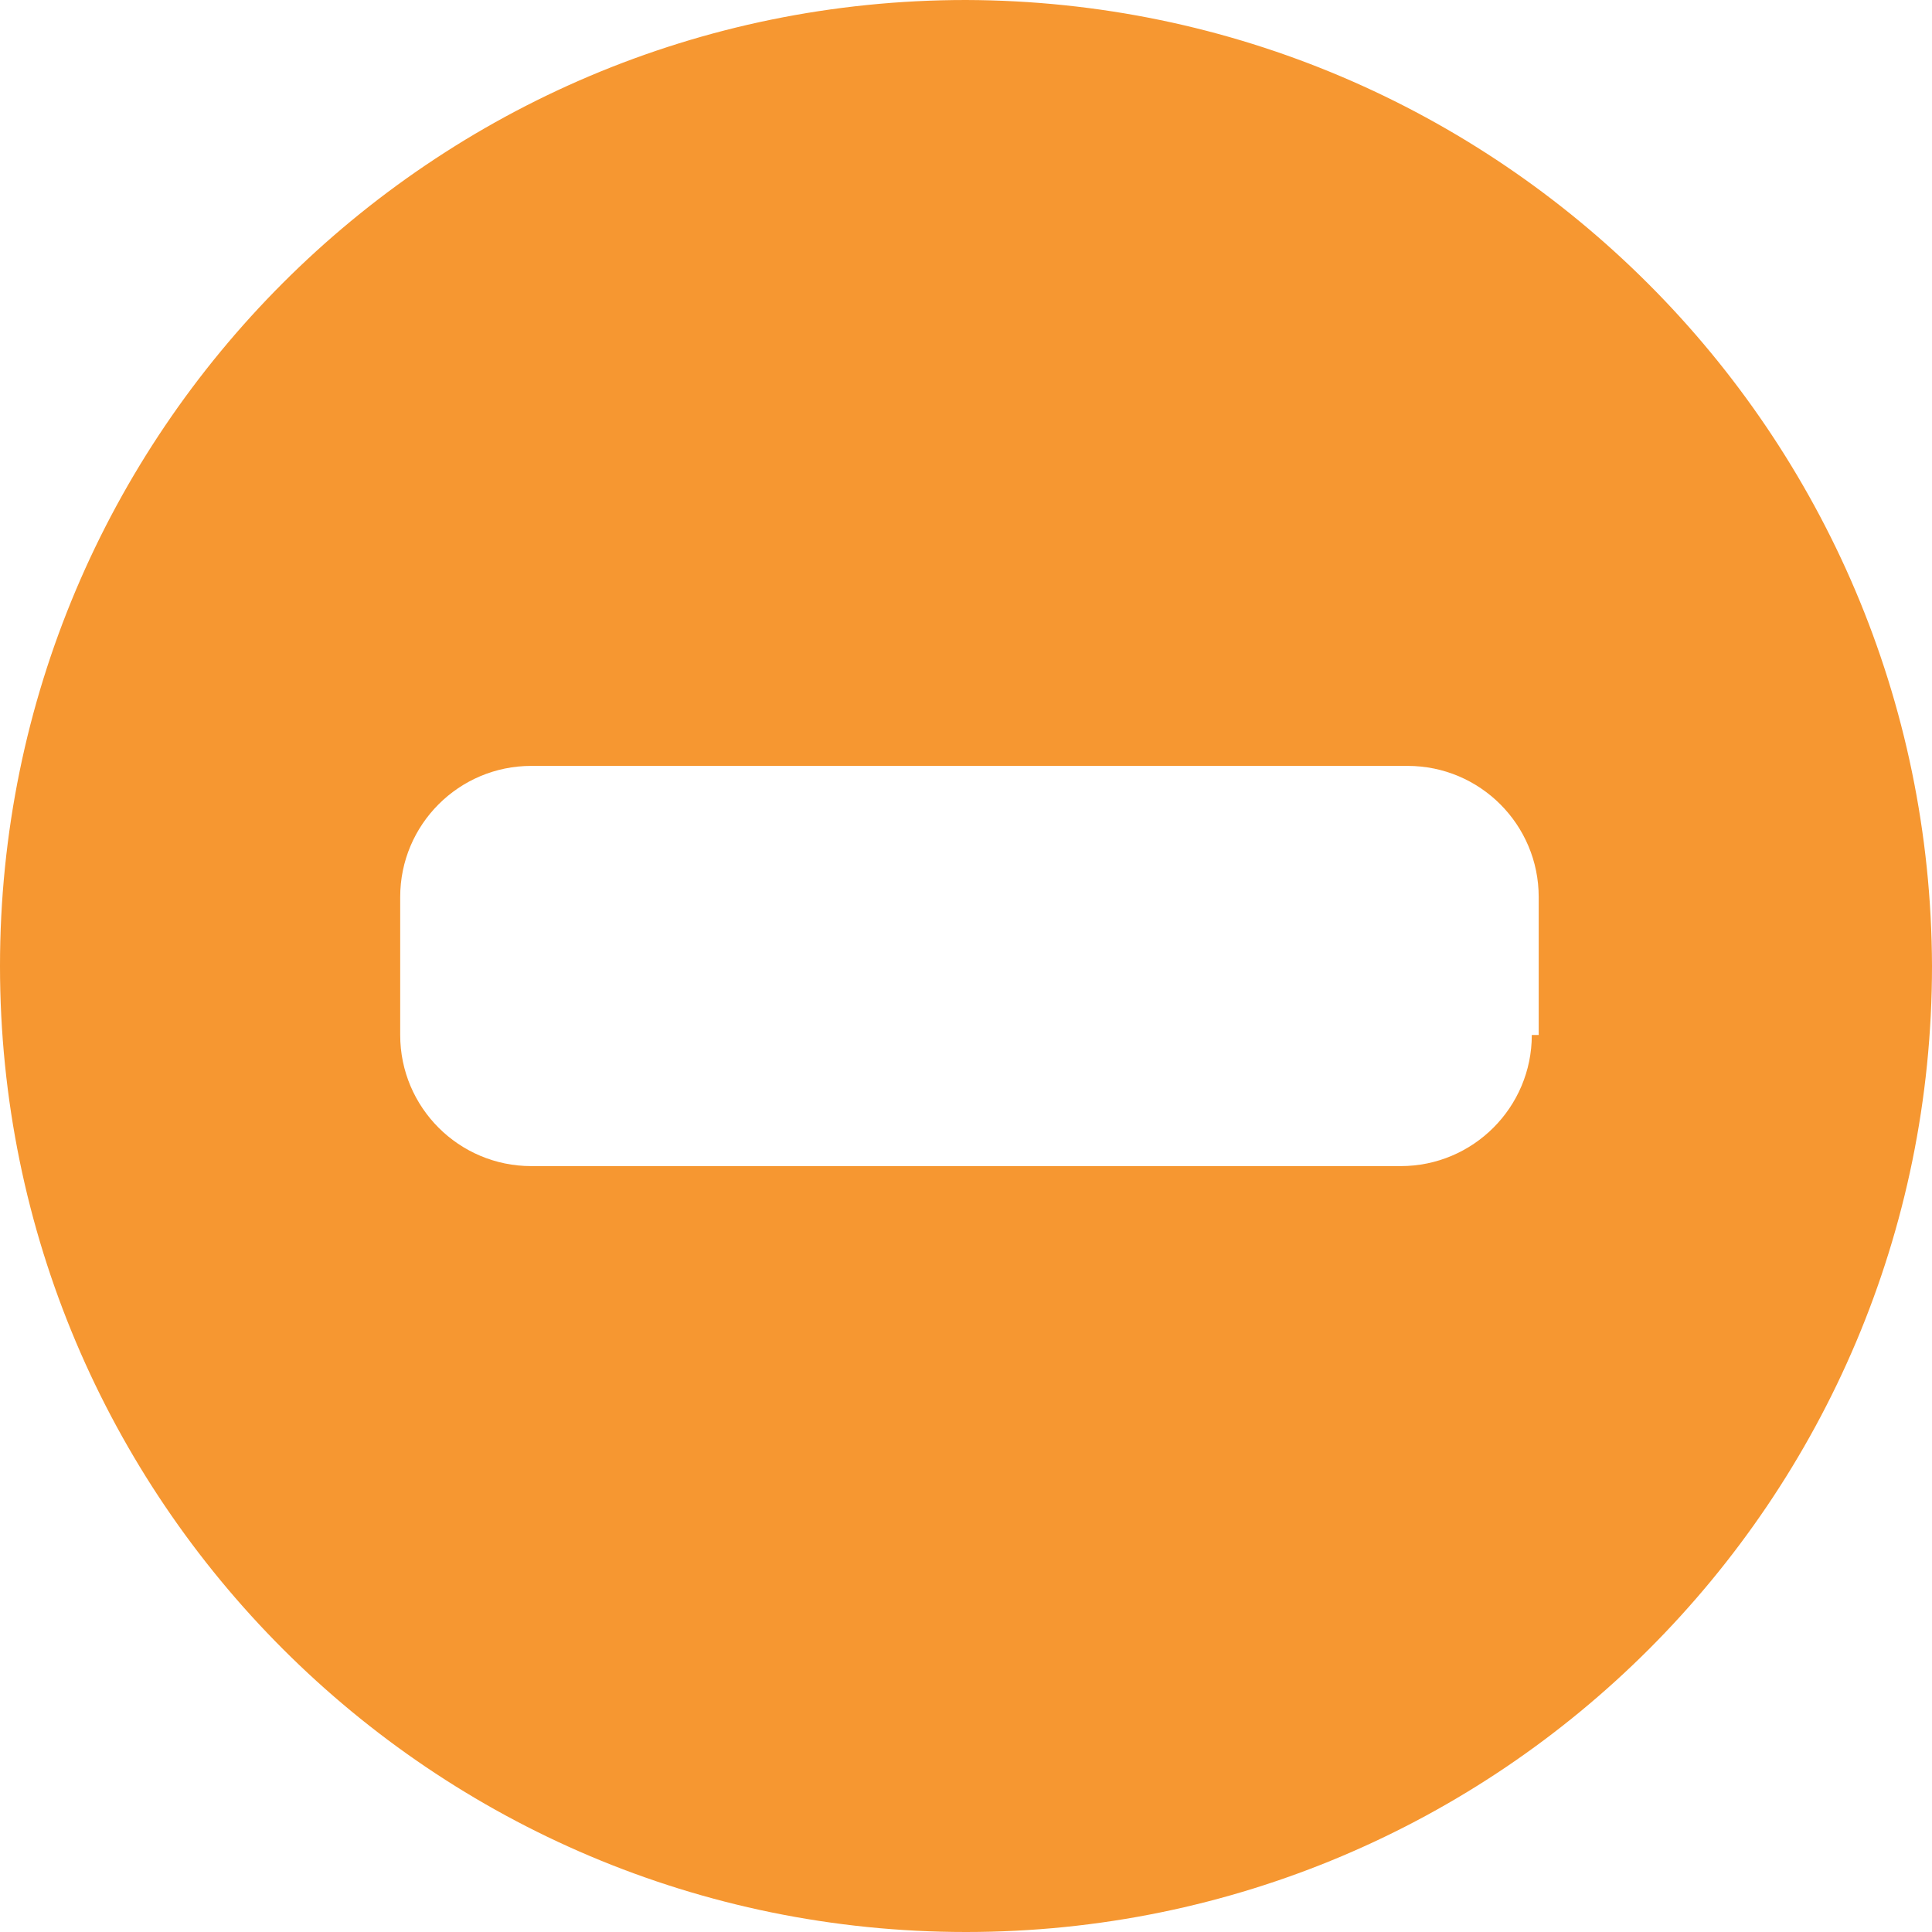
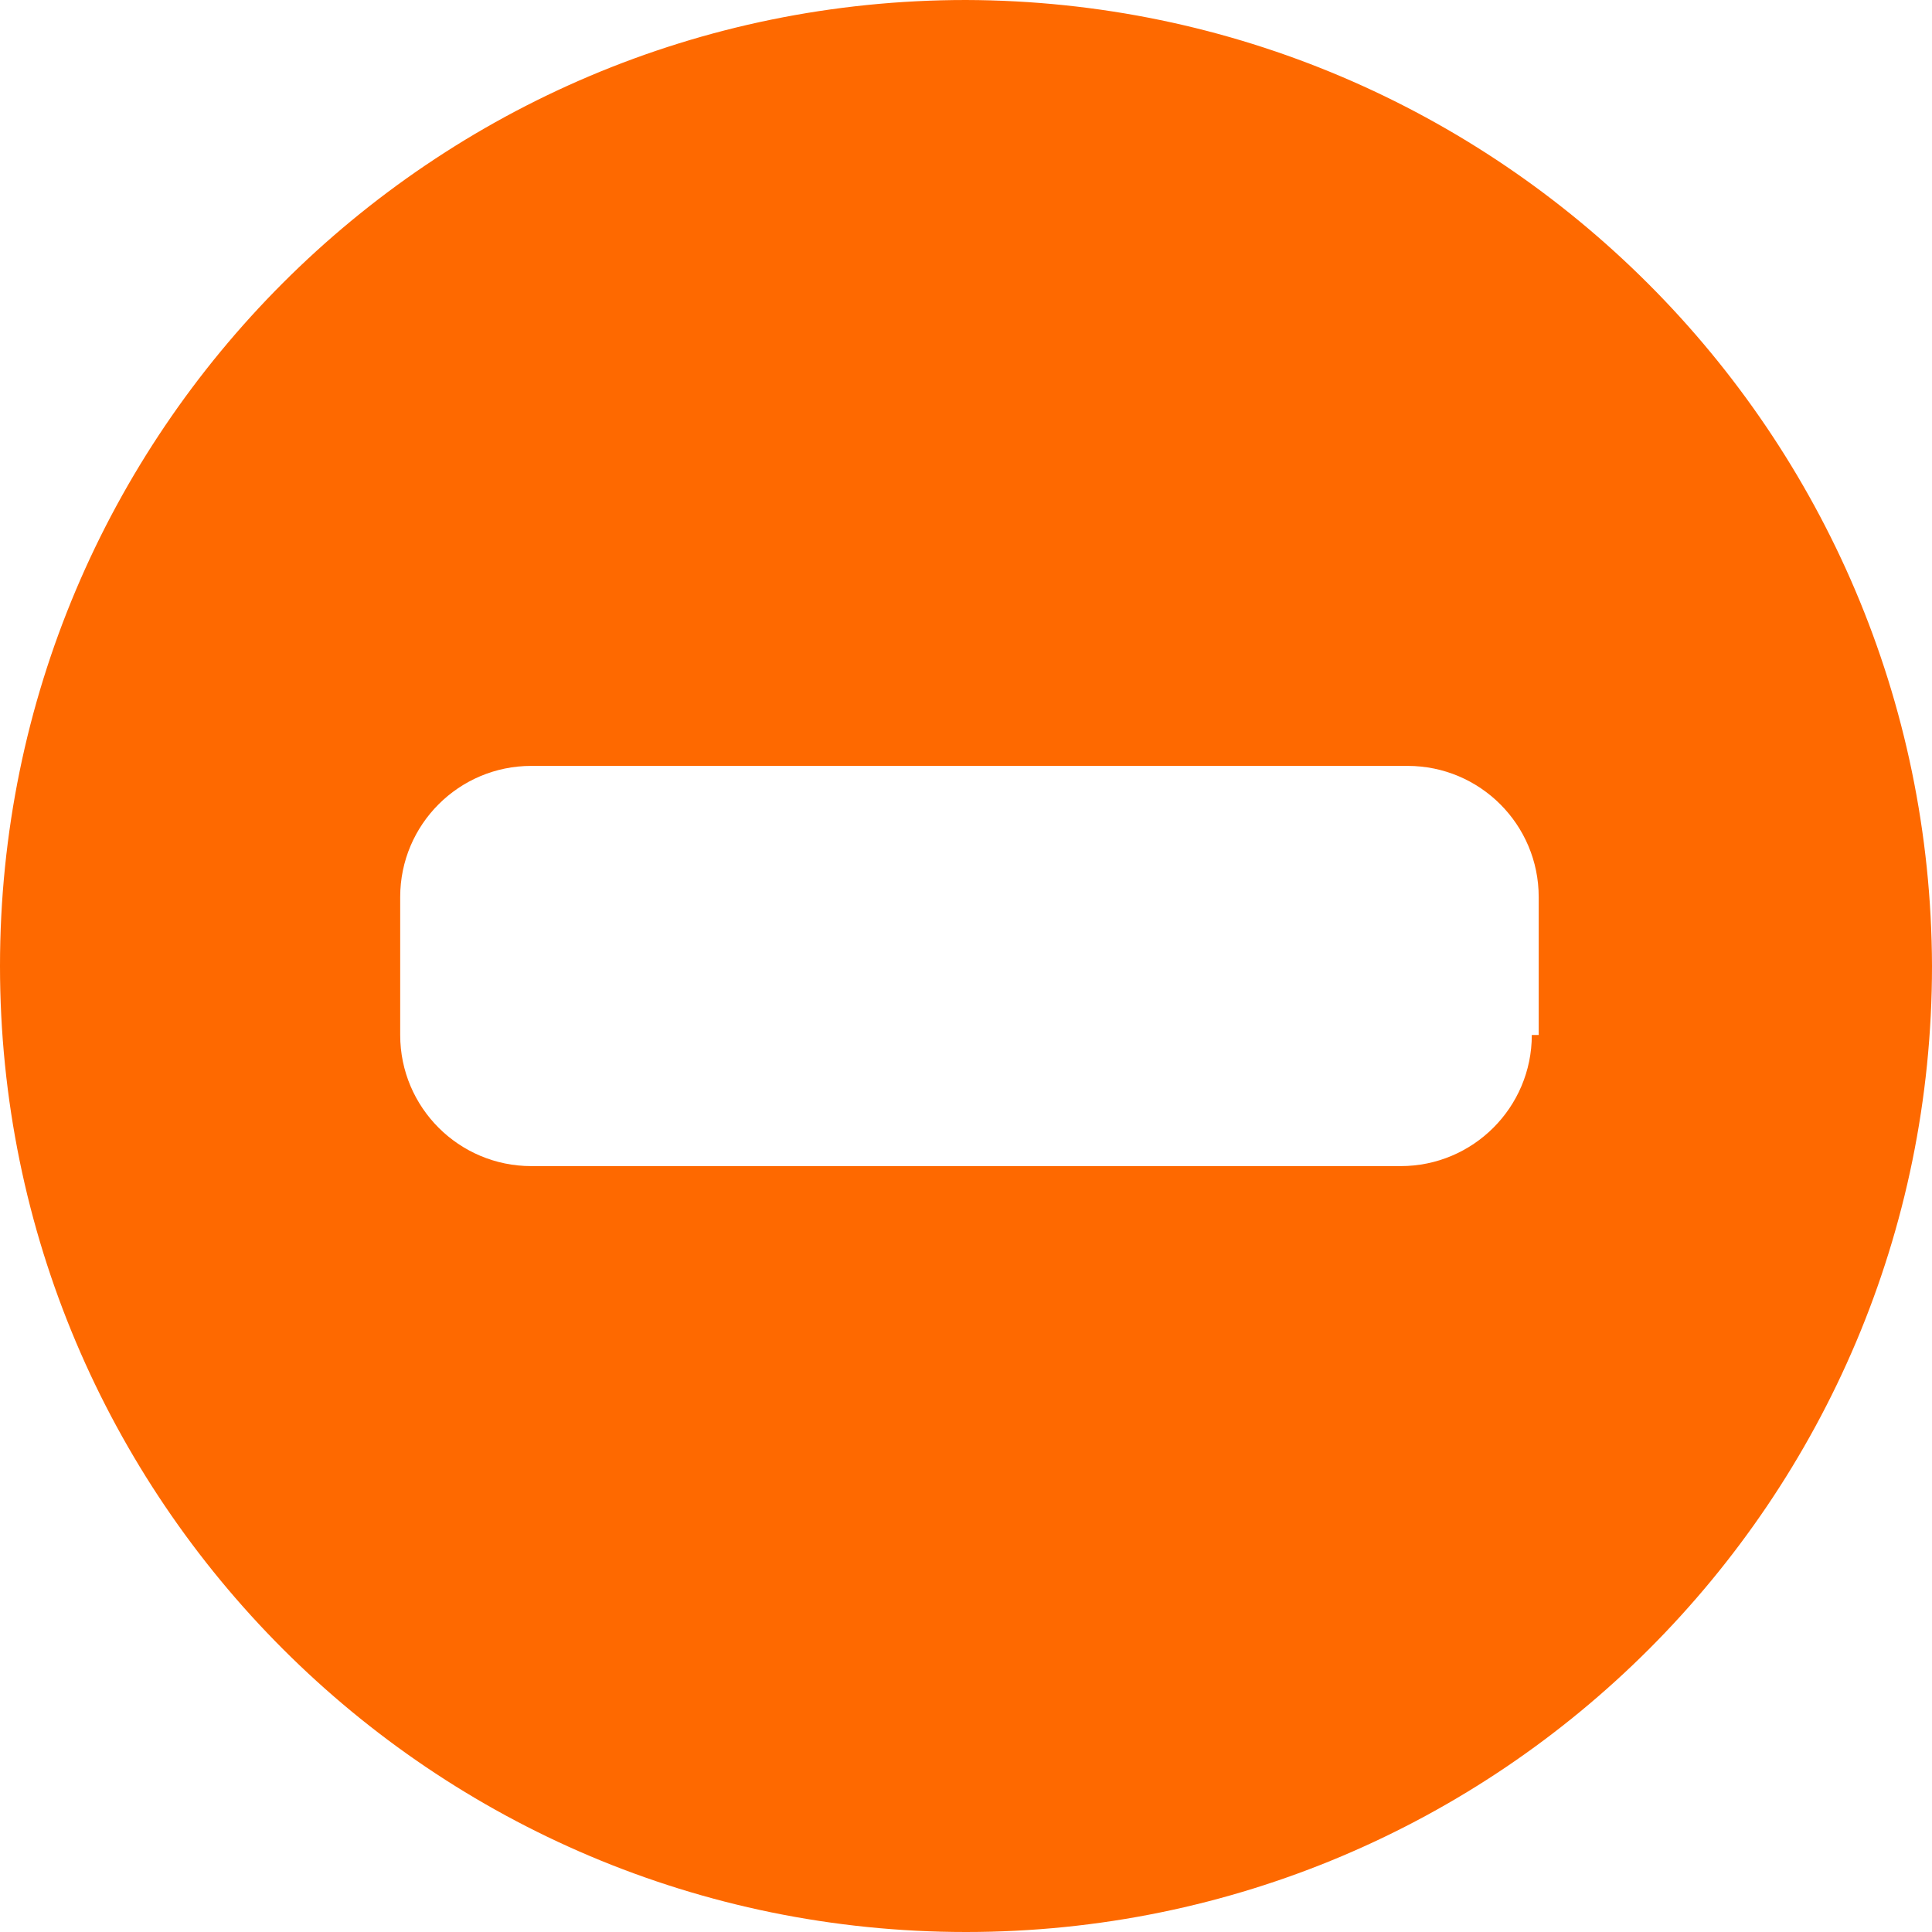
<svg xmlns="http://www.w3.org/2000/svg" viewBox="0 0 28 28">
  <defs>
-     <style>.a{fill:#f69731;}</style>
+     <style>.a{fill:#fe6900;}</style>
  </defs>
  <path class="a" d="M14,0A14,14,0,1,0,28,14,14.041,14.041,0,0,0,14,0Zm8.2,15a1.9,1.9,0,0,1-1.9,1.9H7.7A1.9,1.9,0,0,1,5.8,15V13a1.9,1.9,0,0,1,1.9-1.9H20.4A1.9,1.9,0,0,1,22.3,13v2Z" />
</svg>
